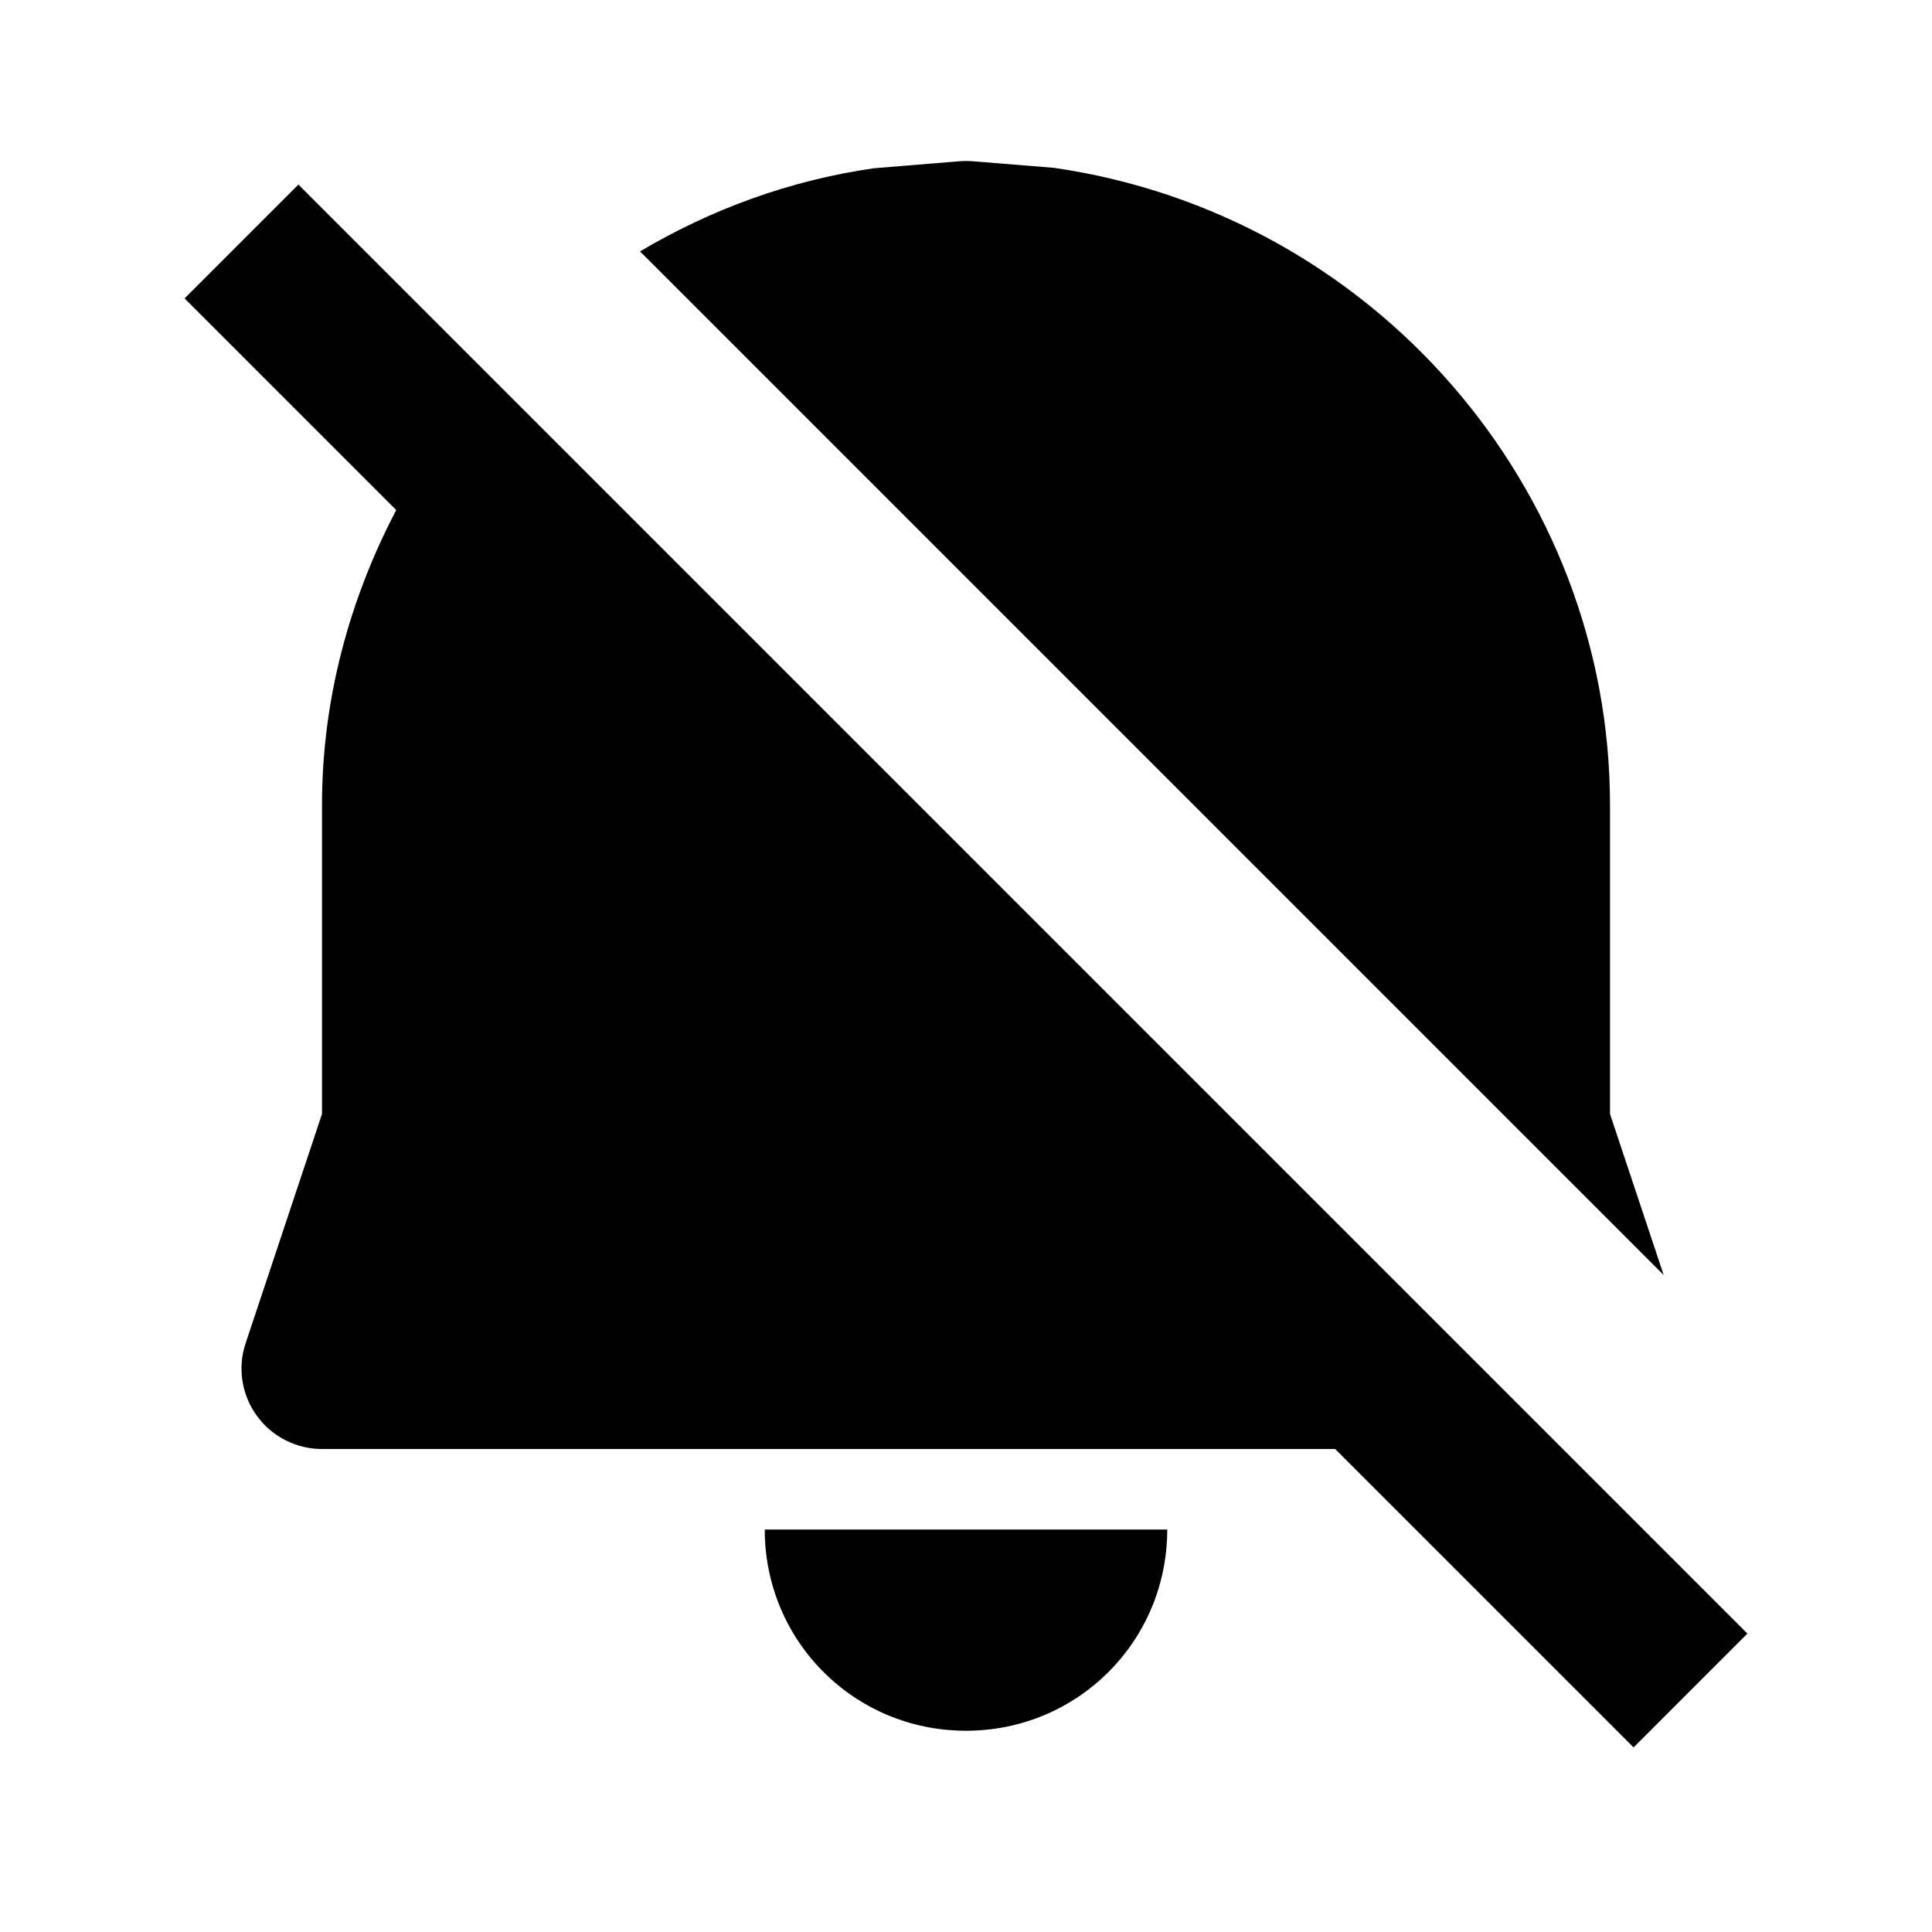
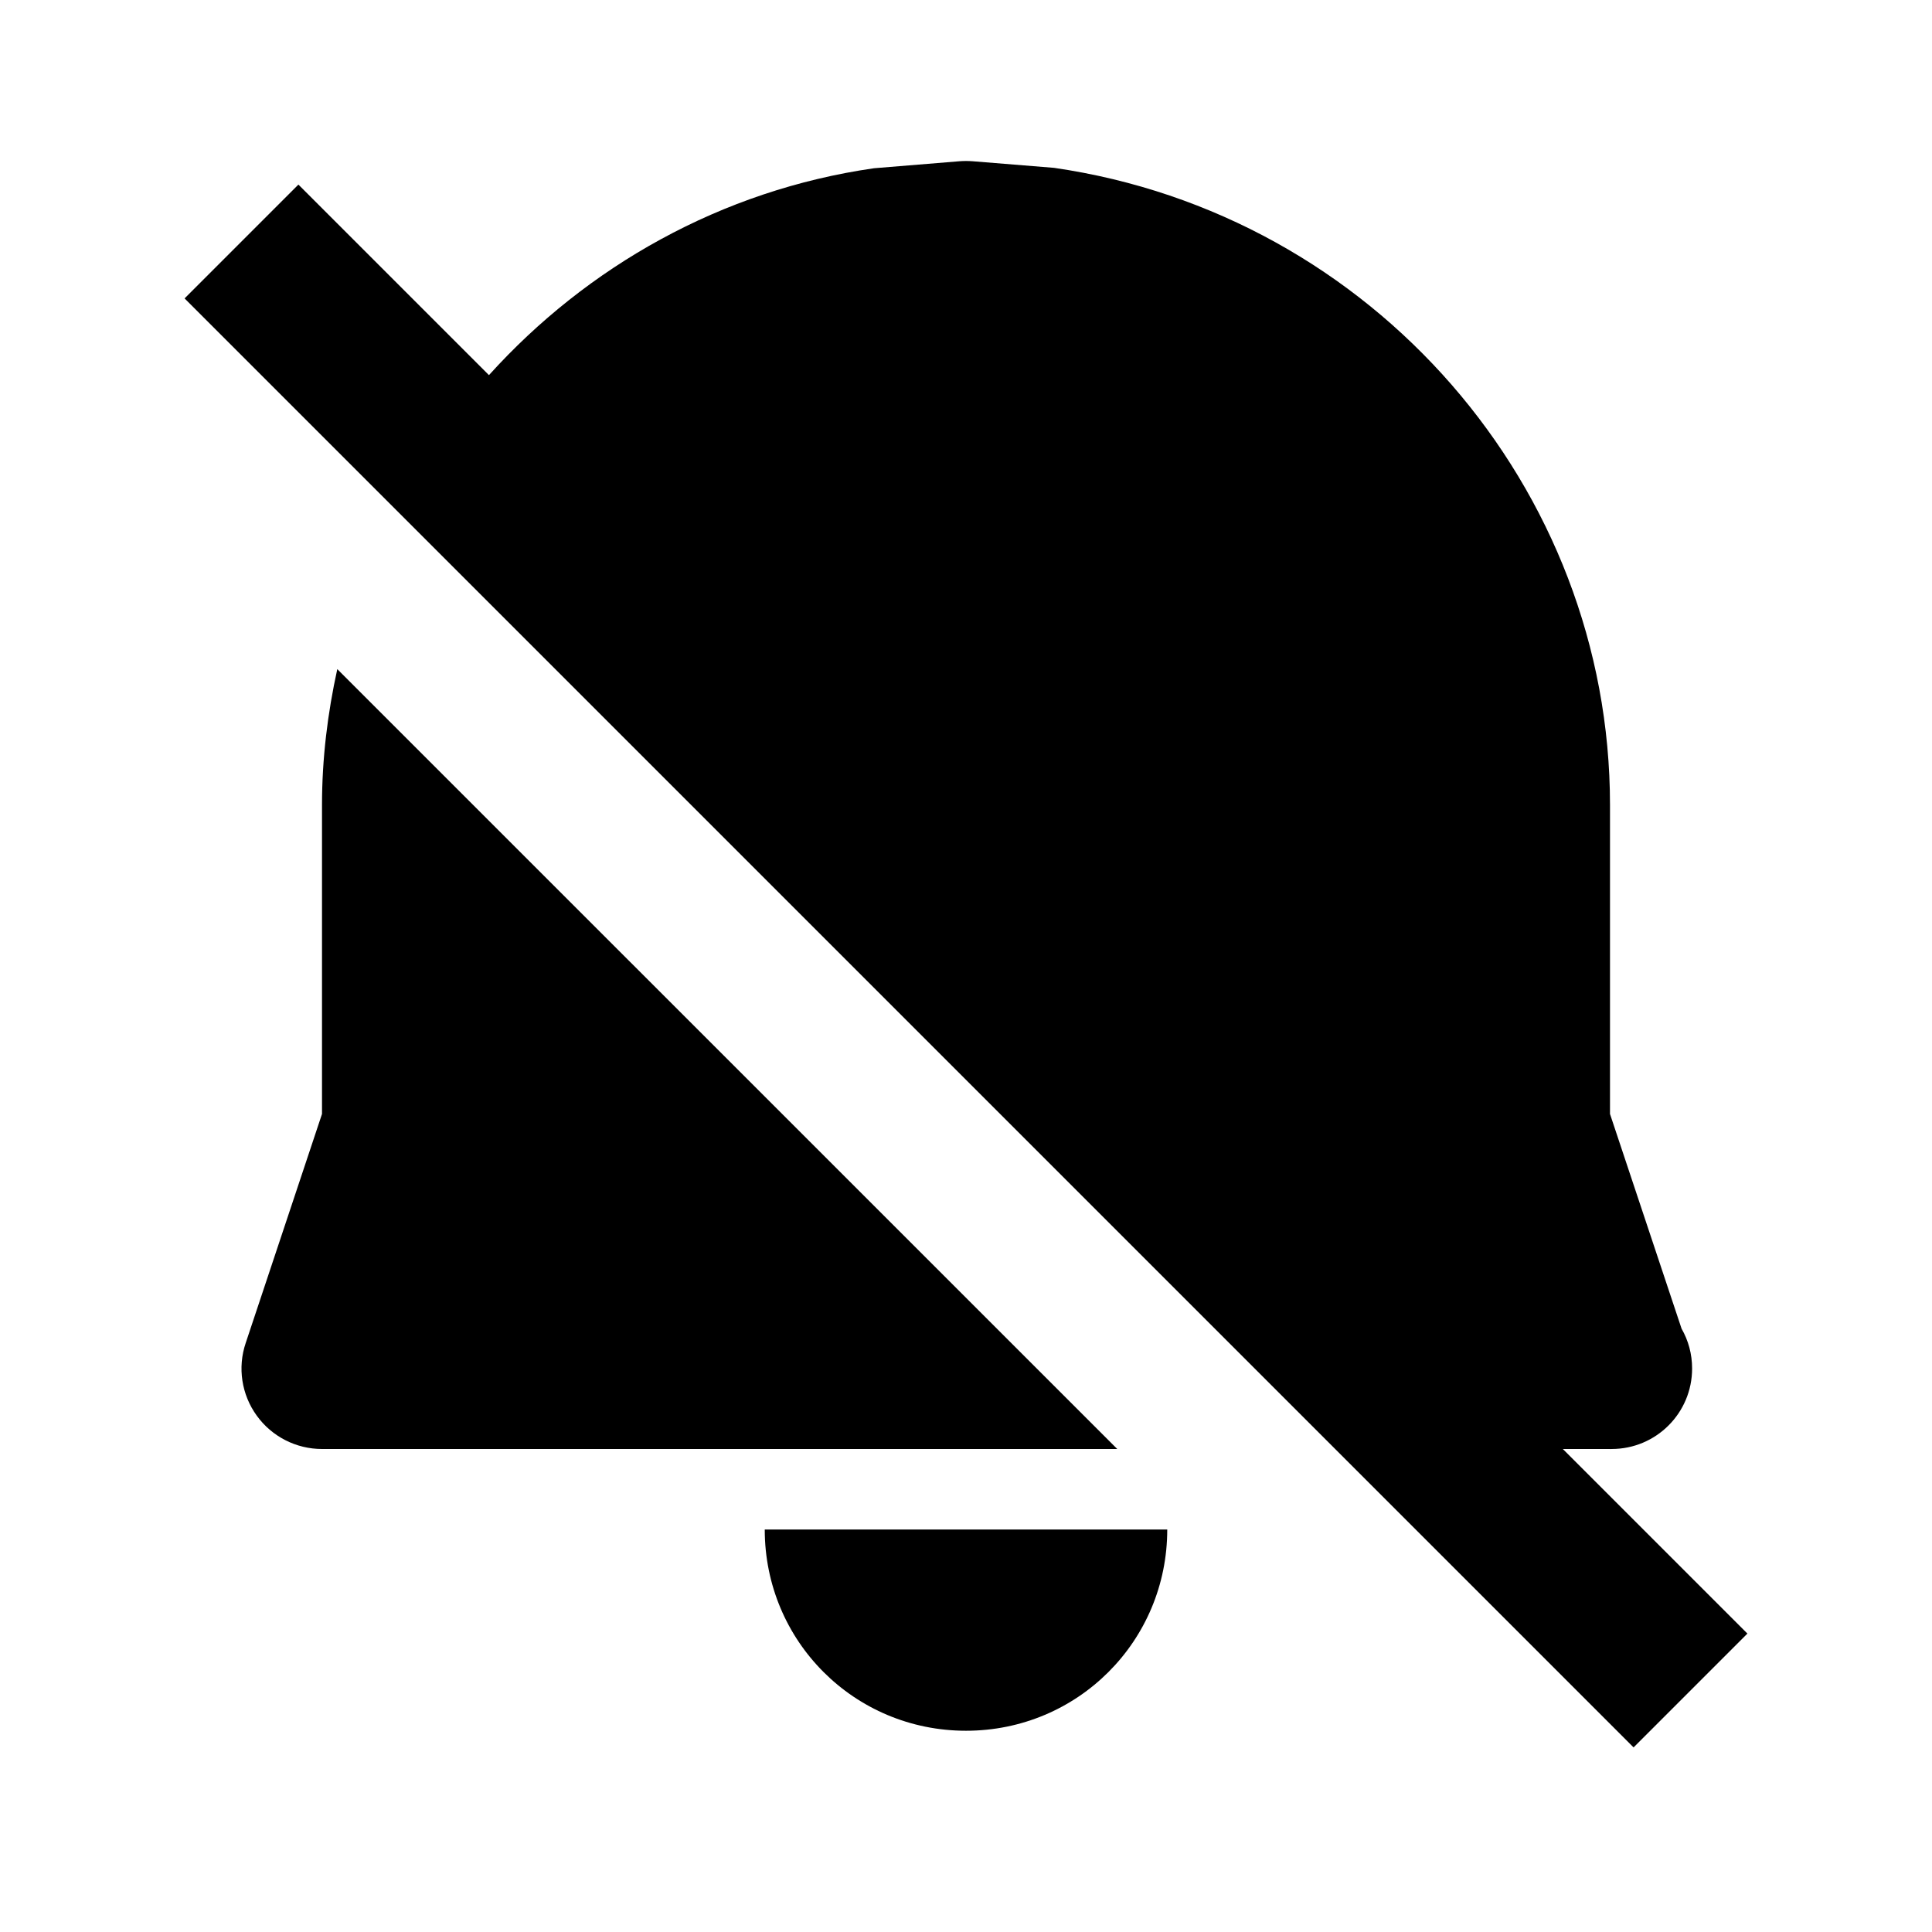
<svg xmlns="http://www.w3.org/2000/svg" width="24" height="24" viewBox="0 0 24 24">
-   <path d="M14.5,19h-5c0,1.387,1.113,2.5,2.5,2.5S14.5,20.387,14.5,19z" />
-   <path d="M2.293 3.707l2.629 2.629C4.342 7.443 4 8.687 4 10v3.838l-.948 2.846c-.103.305-.051.641.137.901C3.377 17.846 3.679 18 4 18h12.586l3.707 3.707 1.414-1.414-18-18L2.293 3.707zM13.094 2.085l-1.013-.082c-.054-.004-.107-.004-.161 0L10.857 2.09C9.805 2.241 8.825 2.604 7.951 3.123l1.479 1.479L18 13.172l2.667 2.667L20 13.838V10C20 6.06 17.058 2.66 13.094 2.085z" />
+   <path d="M12 21.5c1.387 0 2.5-1.113 2.5-2.5h-5C9.5 20.387 10.613 21.5 12 21.5zM20 18c.007.001.015.001.02 0 .553 0 1-.447 1-1 0-.18-.047-.349-.131-.495L20 13.838V10c0-3.94-2.942-7.34-6.906-7.915l-1.013-.082c-.054-.004-.107-.004-.161 0L10.857 2.09C8.959 2.363 7.292 3.311 6.074 4.66L3.707 2.293 2.293 3.707l18 18 1.414-1.414L19.414 18H20zM4 10v3.838l-.948 2.846c-.103.305-.051.641.137.901C3.377 17.846 3.679 18 4 18h9.879L4.19 8.312C4.07 8.858 4 9.422 4 10z" />
</svg>
